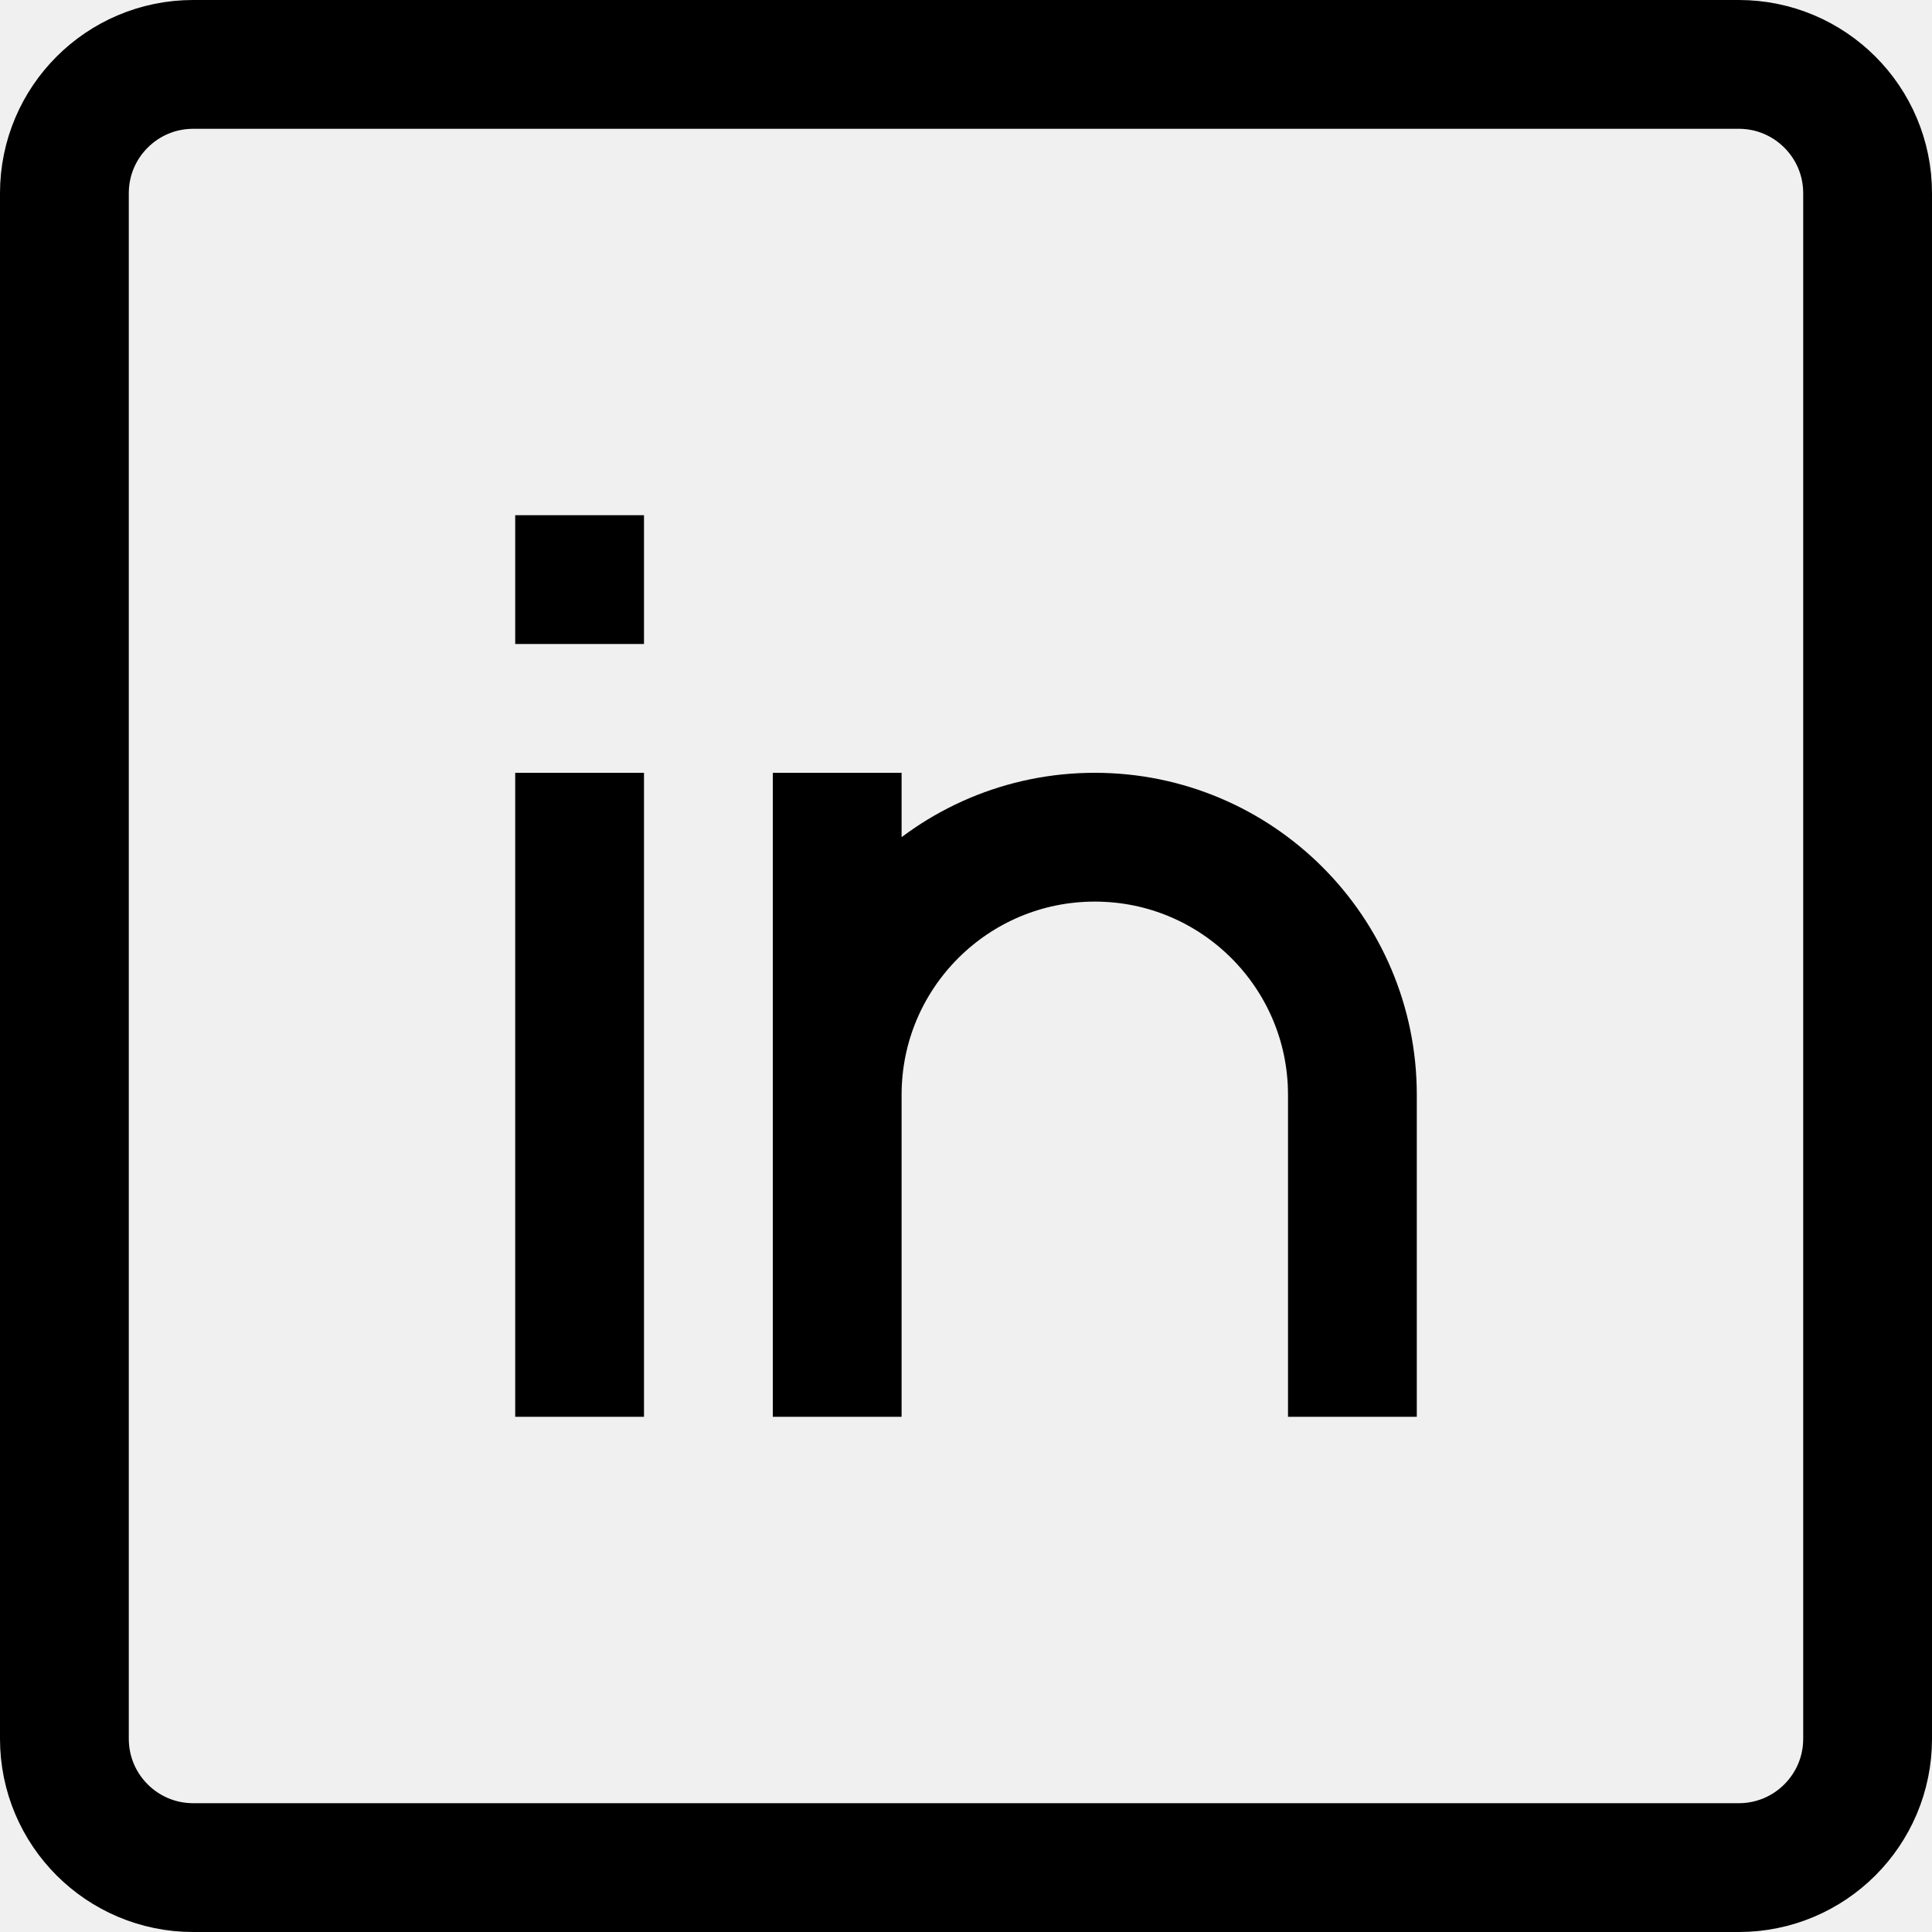
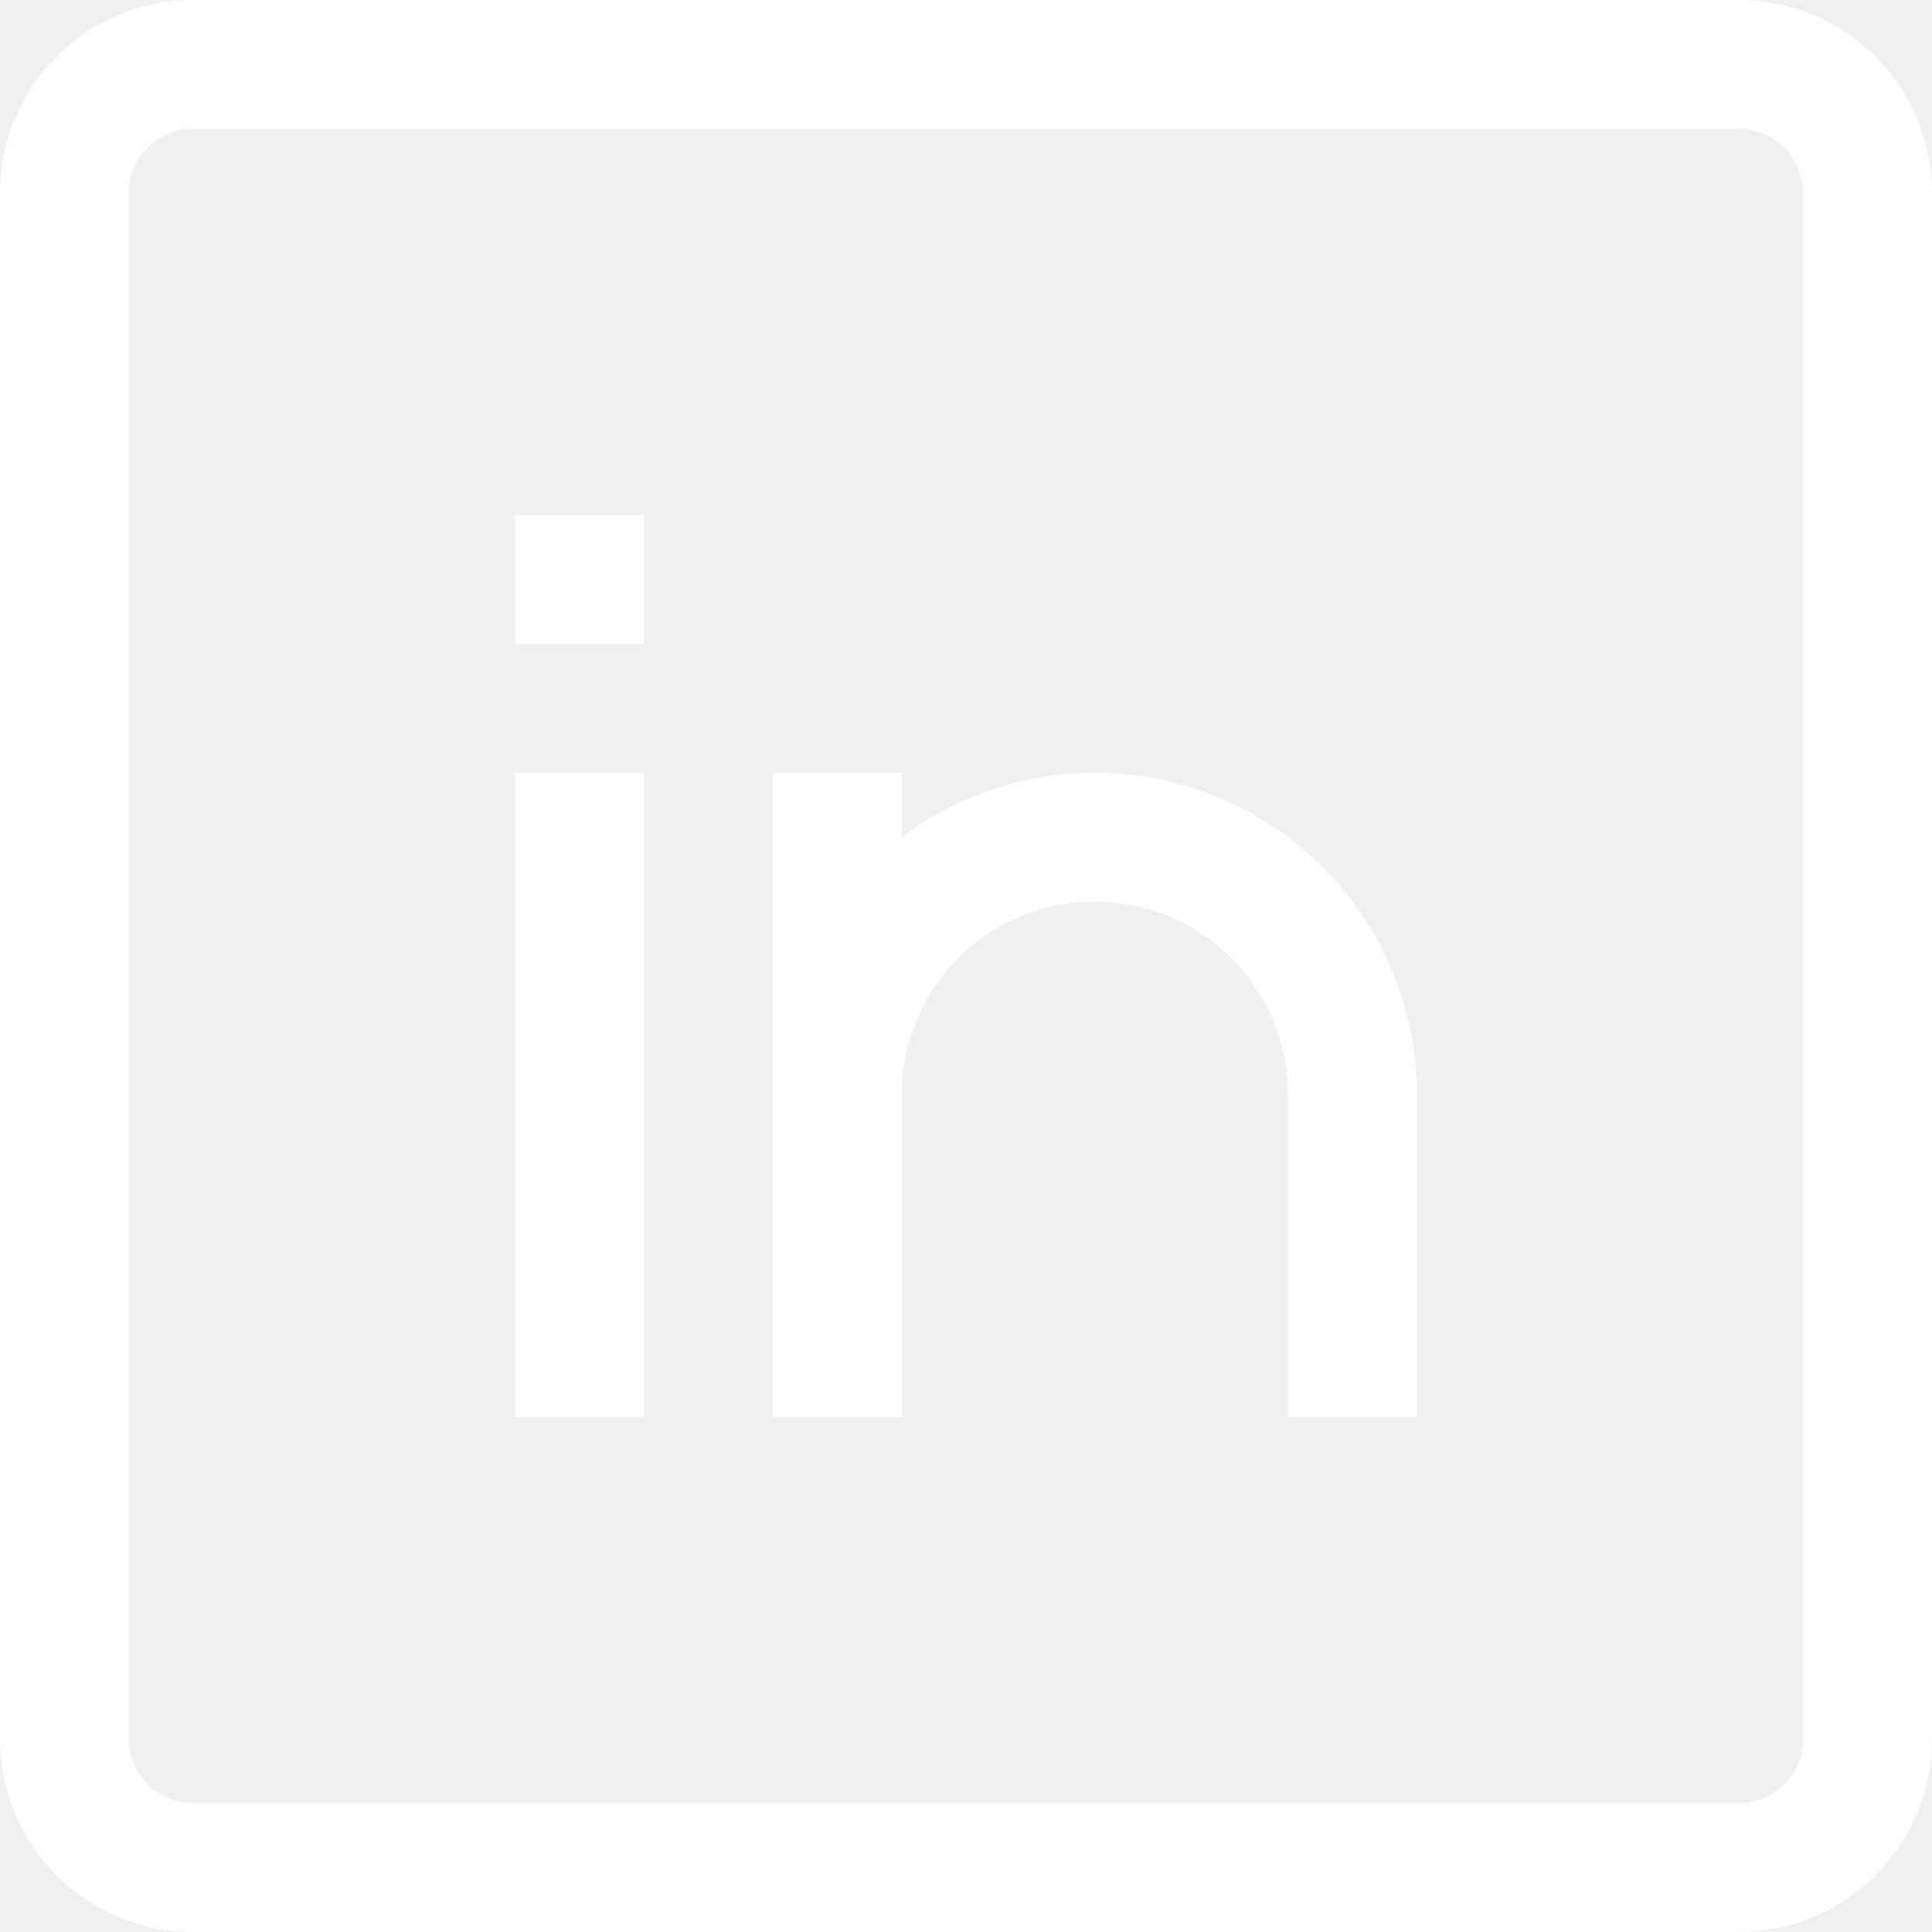
<svg xmlns="http://www.w3.org/2000/svg" viewBox="0 0 15 15" fill="none">
-   <path d="M4.5 6v5m6 0V8.5a2 2 0 1 0-4 0V11 6M4 4.5h1M1.5.5h12a1 1 0 0 1 1 1v12a1 1 0 0 1-1 1h-12a1 1 0 0 1-1-1v-12a1 1 0 0 1 1-1Z" stroke="#000" />
+   <path d="M4.5 6v5m6 0V8.5a2 2 0 1 0-4 0V11 6M4 4.5h1M1.5.5h12a1 1 0 0 1 1 1v12a1 1 0 0 1-1 1h-12a1 1 0 0 1-1-1v-12a1 1 0 0 1 1-1Z" stroke="#fff" />
</svg>
